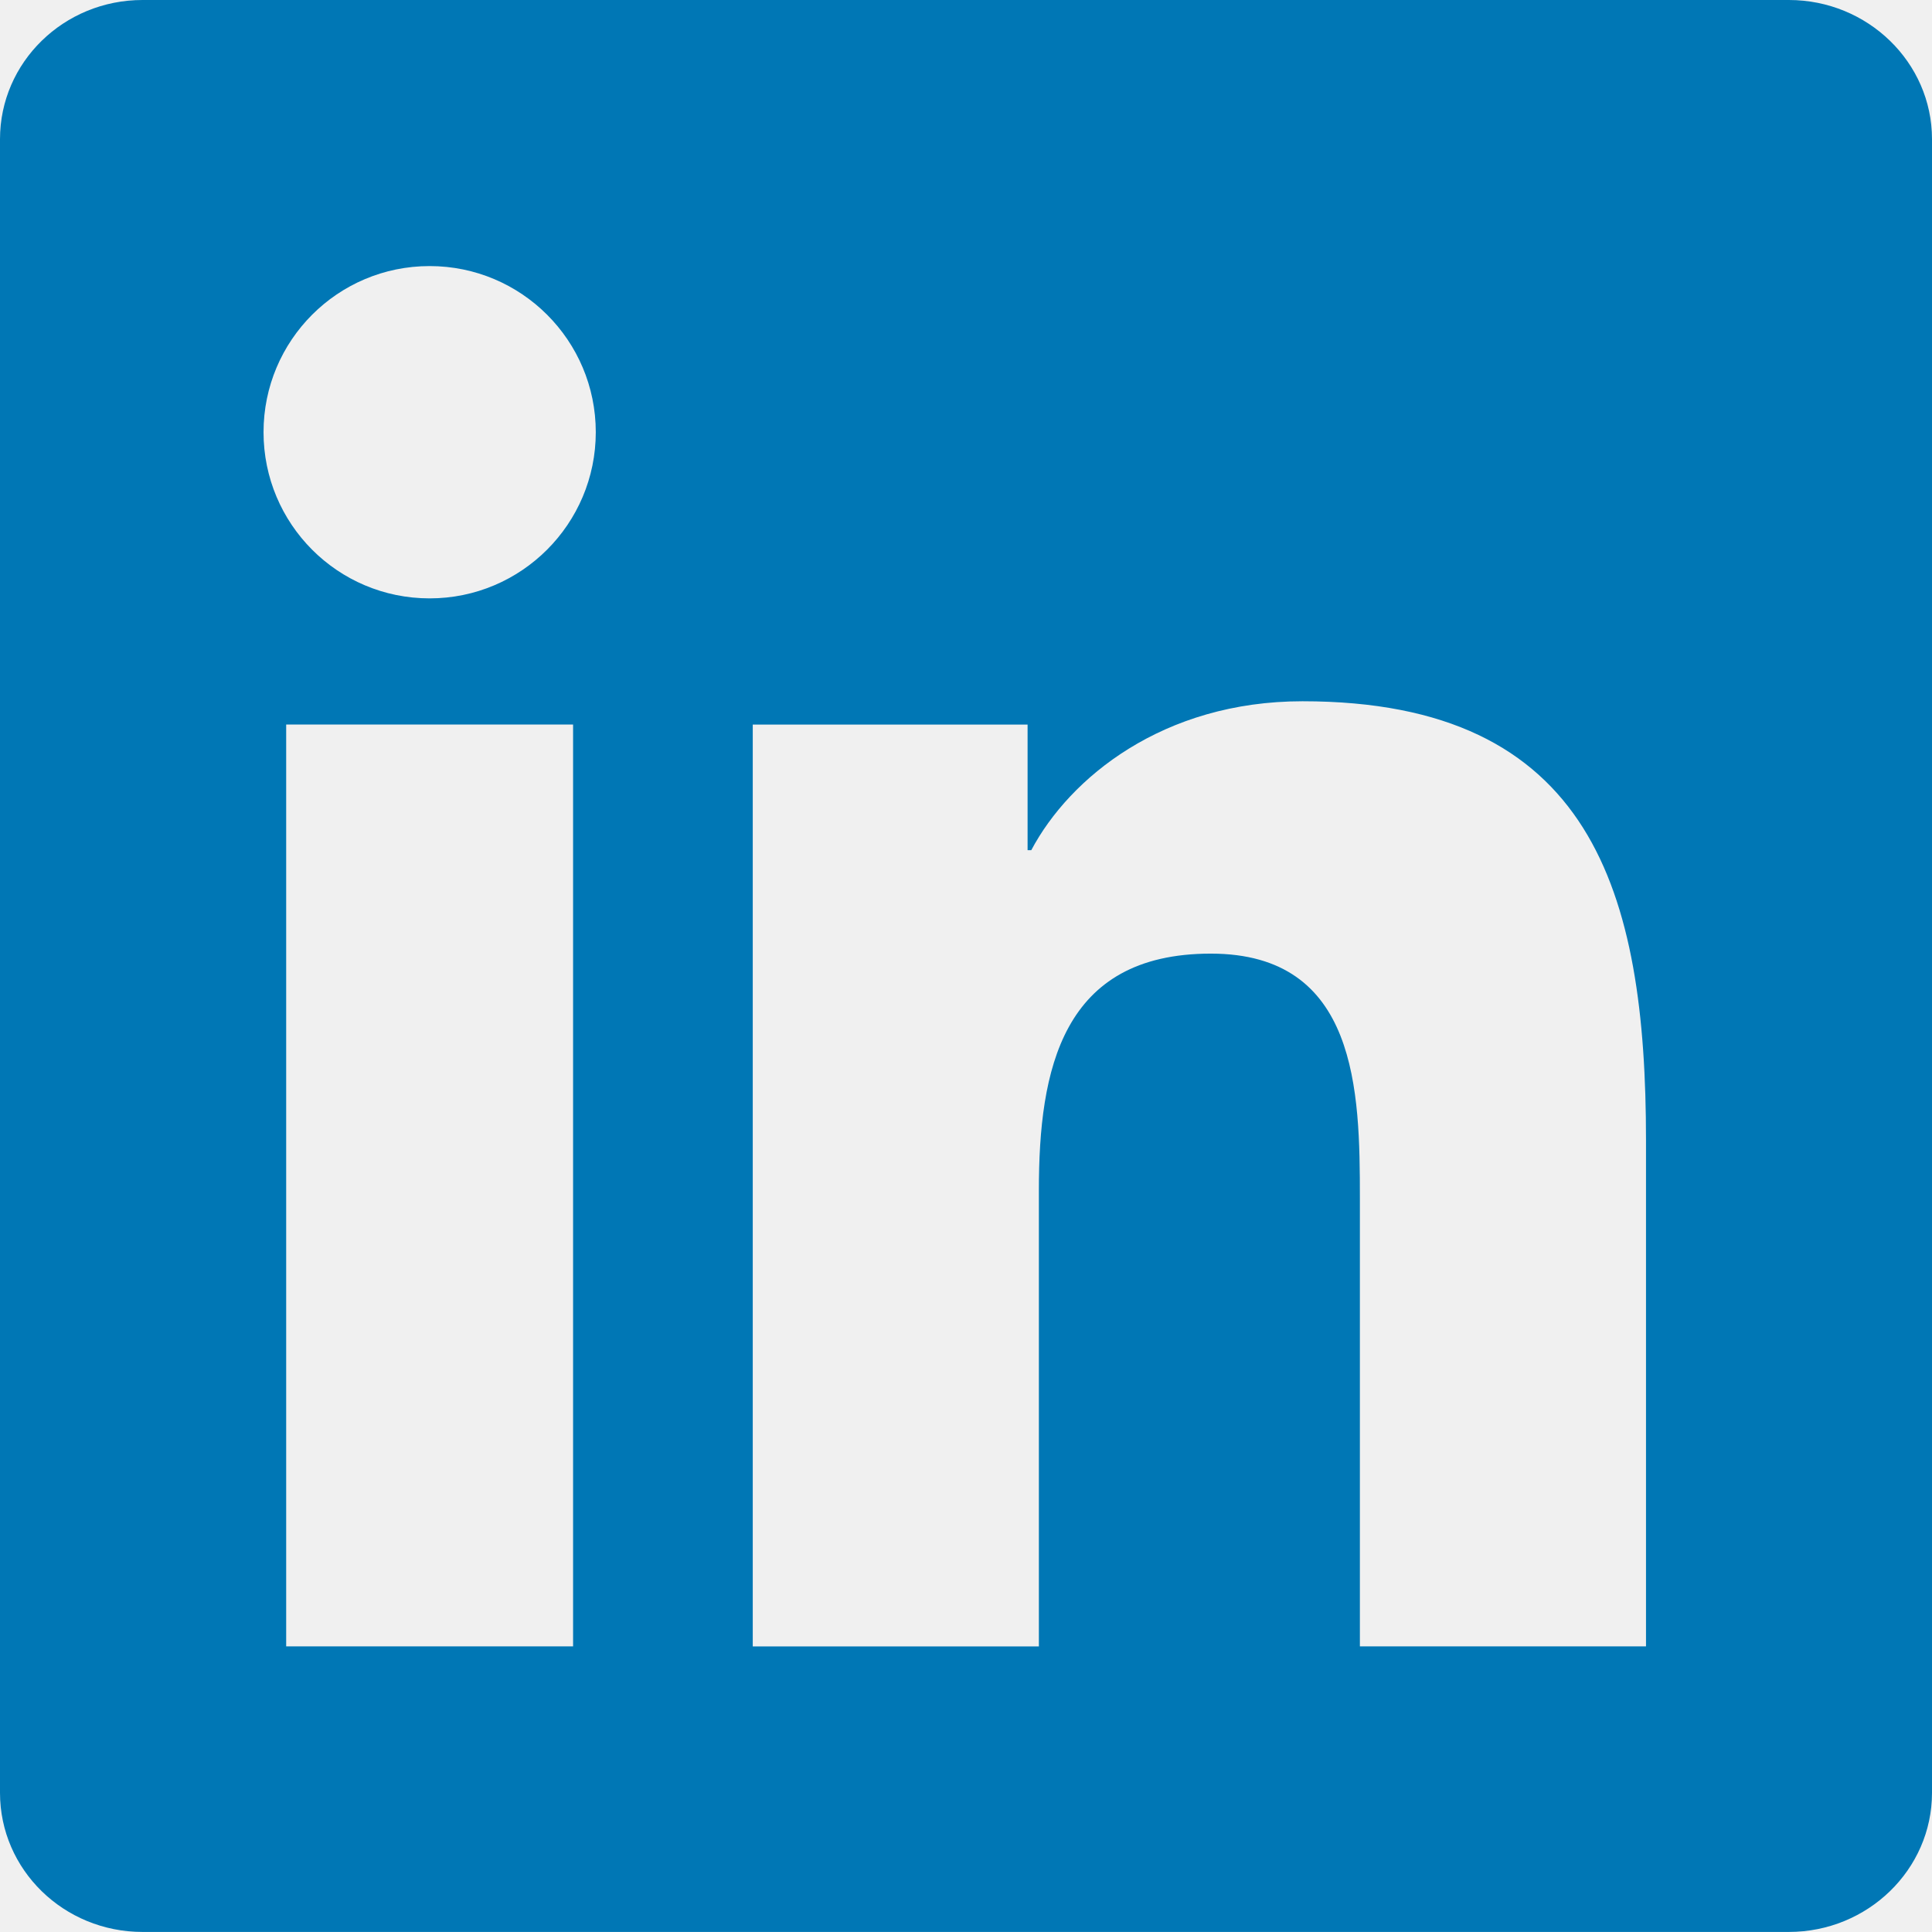
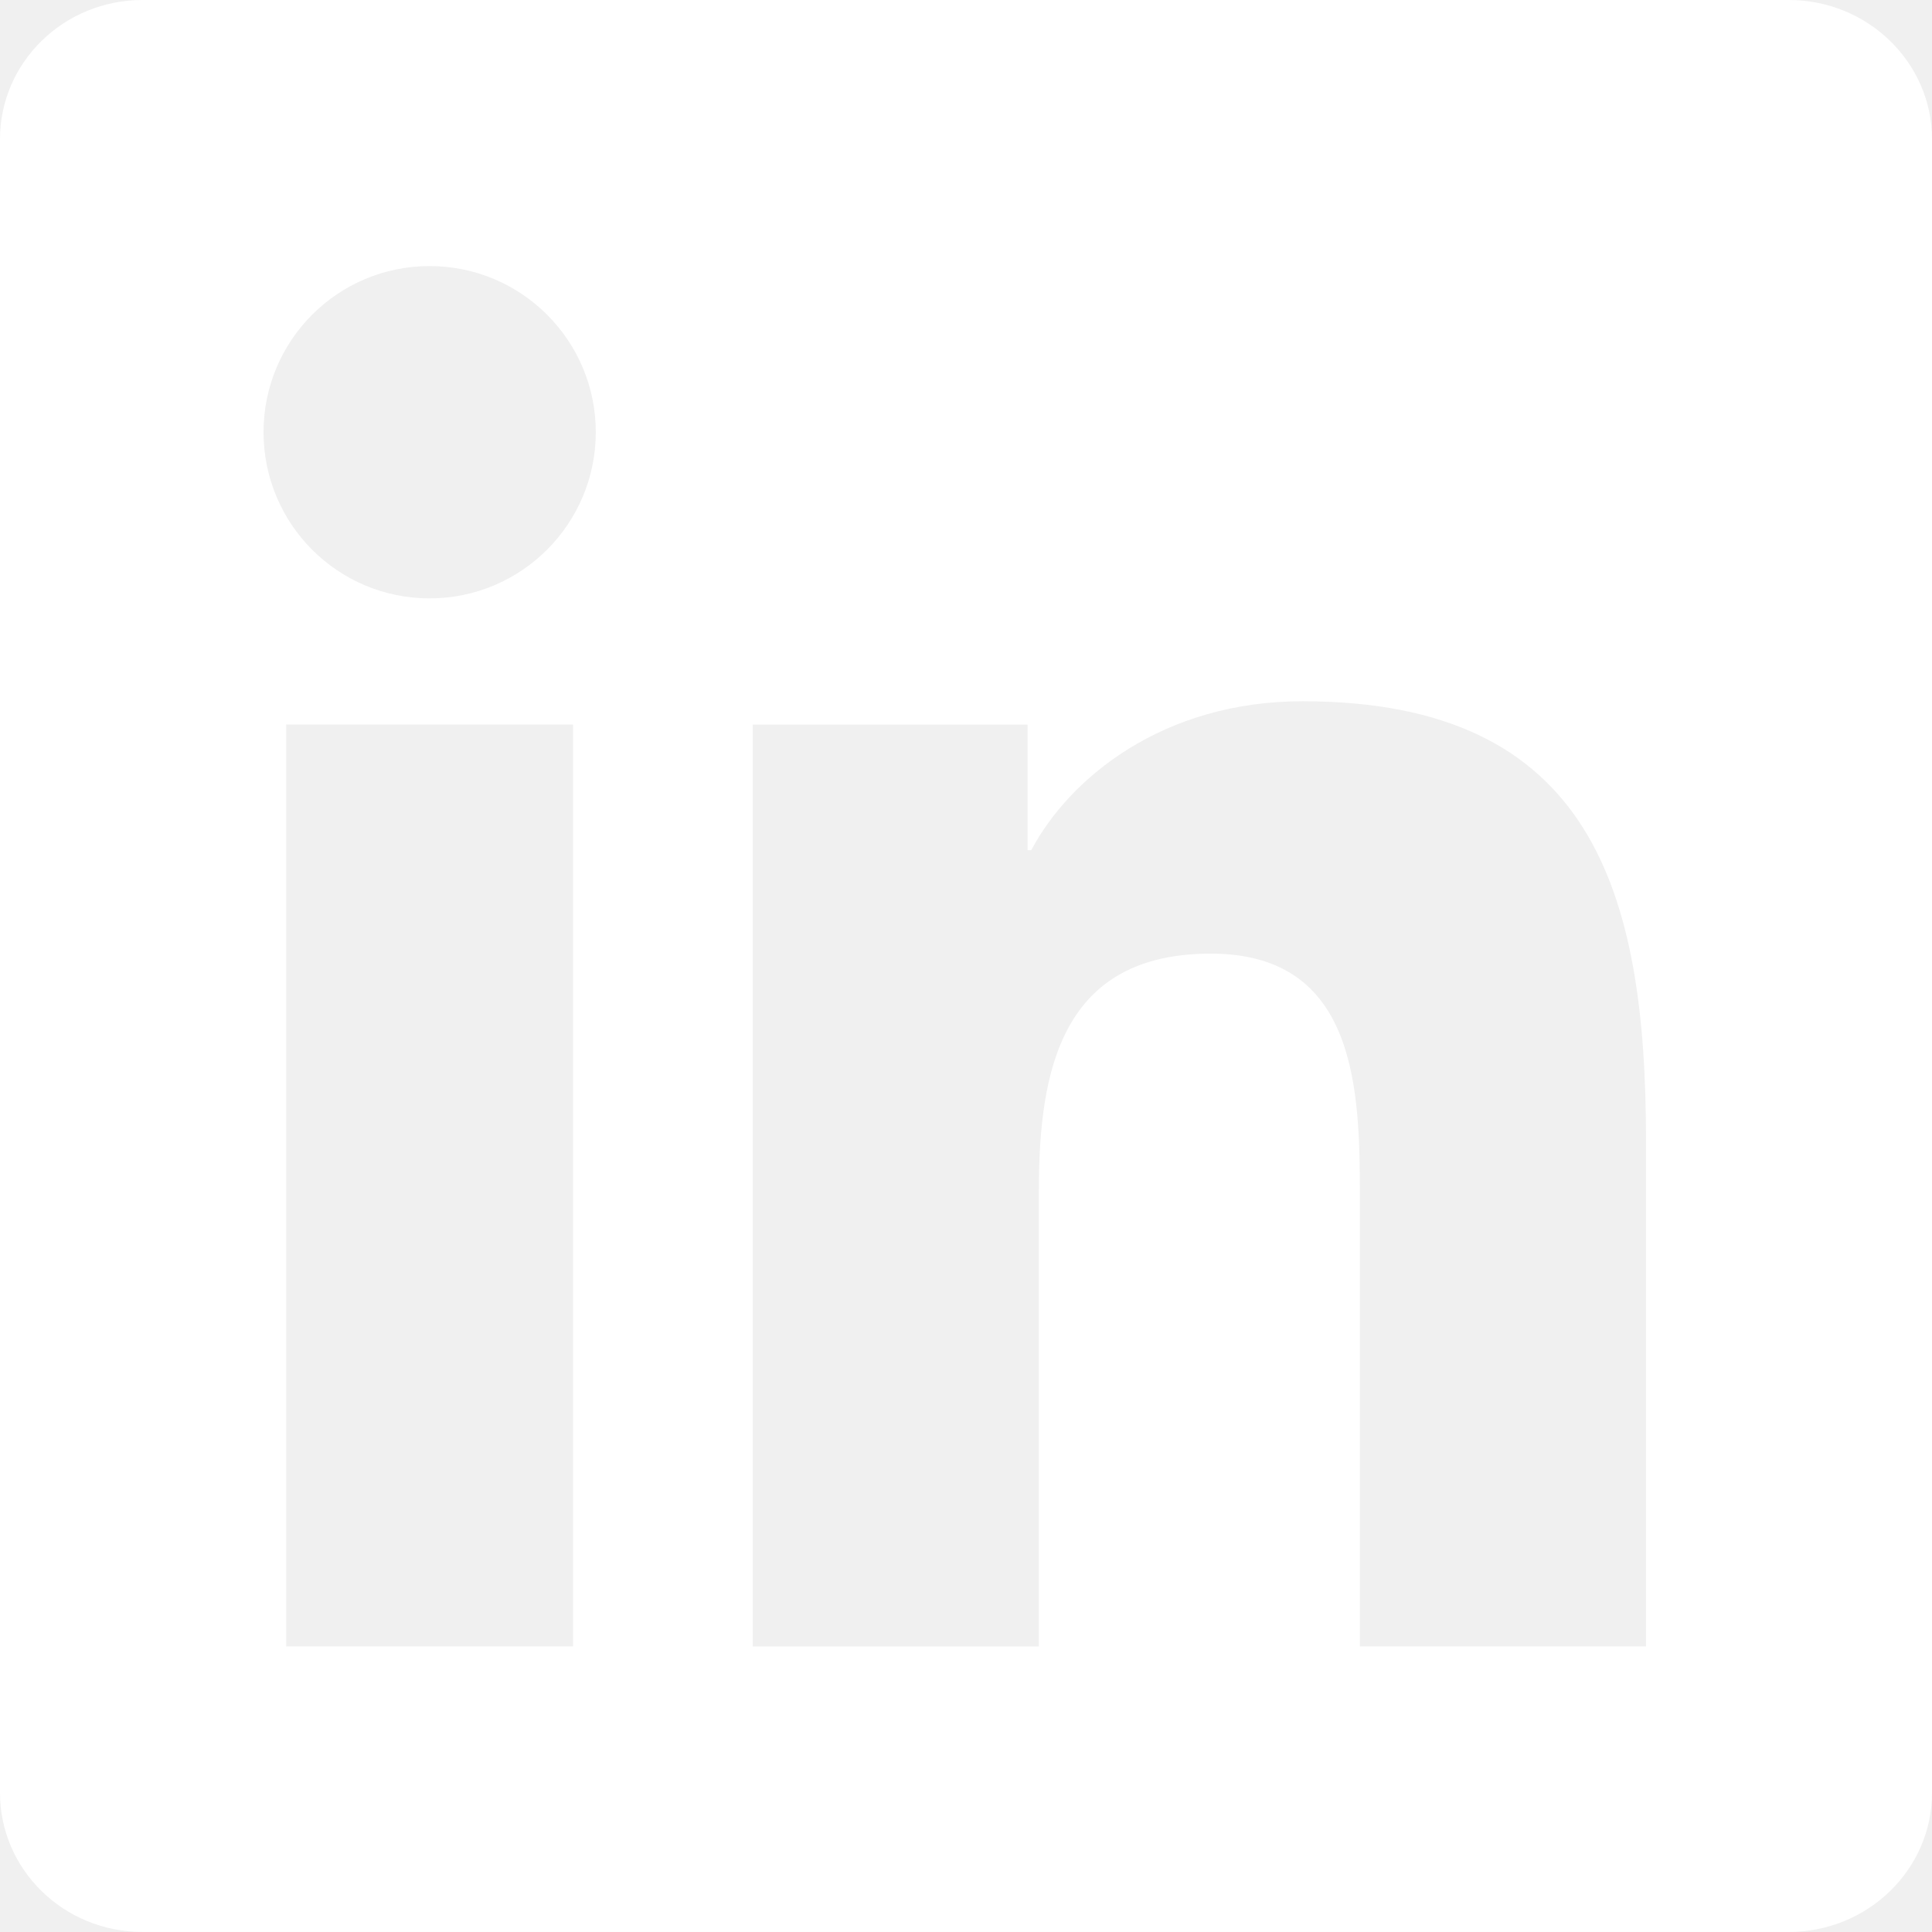
<svg xmlns="http://www.w3.org/2000/svg" version="1.1" width="32" height="32" viewBox="0 0 32 32">
-   <path fill="#0077b5" d="M27.263 27.269h-4.739v-7.425c0-1.771-0.036-4.049-2.469-4.049-2.471 0-2.848 1.927-2.848 3.919v7.556h-4.739v-15.269h4.552v2.081h0.061c0.636-1.2 2.183-2.467 4.493-2.467 4.801 0 5.689 3.16 5.689 7.273v8.381zM7.116 9.911c-1.525 0-2.751-1.235-2.751-2.753 0-1.517 1.227-2.751 2.751-2.751 1.52 0 2.752 1.233 2.752 2.751 0 1.519-1.233 2.753-2.752 2.753zM9.492 27.269h-4.752v-15.269h4.752v15.269zM29.633 0h-27.272c-1.305 0-2.361 1.032-2.361 2.305v27.389c0 1.275 1.056 2.305 2.361 2.305h27.268c1.304 0 2.371-1.031 2.371-2.305v-27.389c0-1.273-1.067-2.305-2.371-2.305h0.004z" />
+   <path fill="#fff" d="M27.263 27.269h-4.739v-7.425c0-1.771-0.036-4.049-2.469-4.049-2.471 0-2.848 1.927-2.848 3.919v7.556h-4.739v-15.269h4.552v2.081h0.061c0.636-1.2 2.183-2.467 4.493-2.467 4.801 0 5.689 3.16 5.689 7.273v8.381zM7.116 9.911c-1.525 0-2.751-1.235-2.751-2.753 0-1.517 1.227-2.751 2.751-2.751 1.52 0 2.752 1.233 2.752 2.751 0 1.519-1.233 2.753-2.752 2.753zM9.492 27.269h-4.752v-15.269h4.752v15.269zM29.633 0h-27.272c-1.305 0-2.361 1.032-2.361 2.305v27.389c0 1.275 1.056 2.305 2.361 2.305h27.268c1.304 0 2.371-1.031 2.371-2.305v-27.389c0-1.273-1.067-2.305-2.371-2.305h0.004z" />
</svg>
